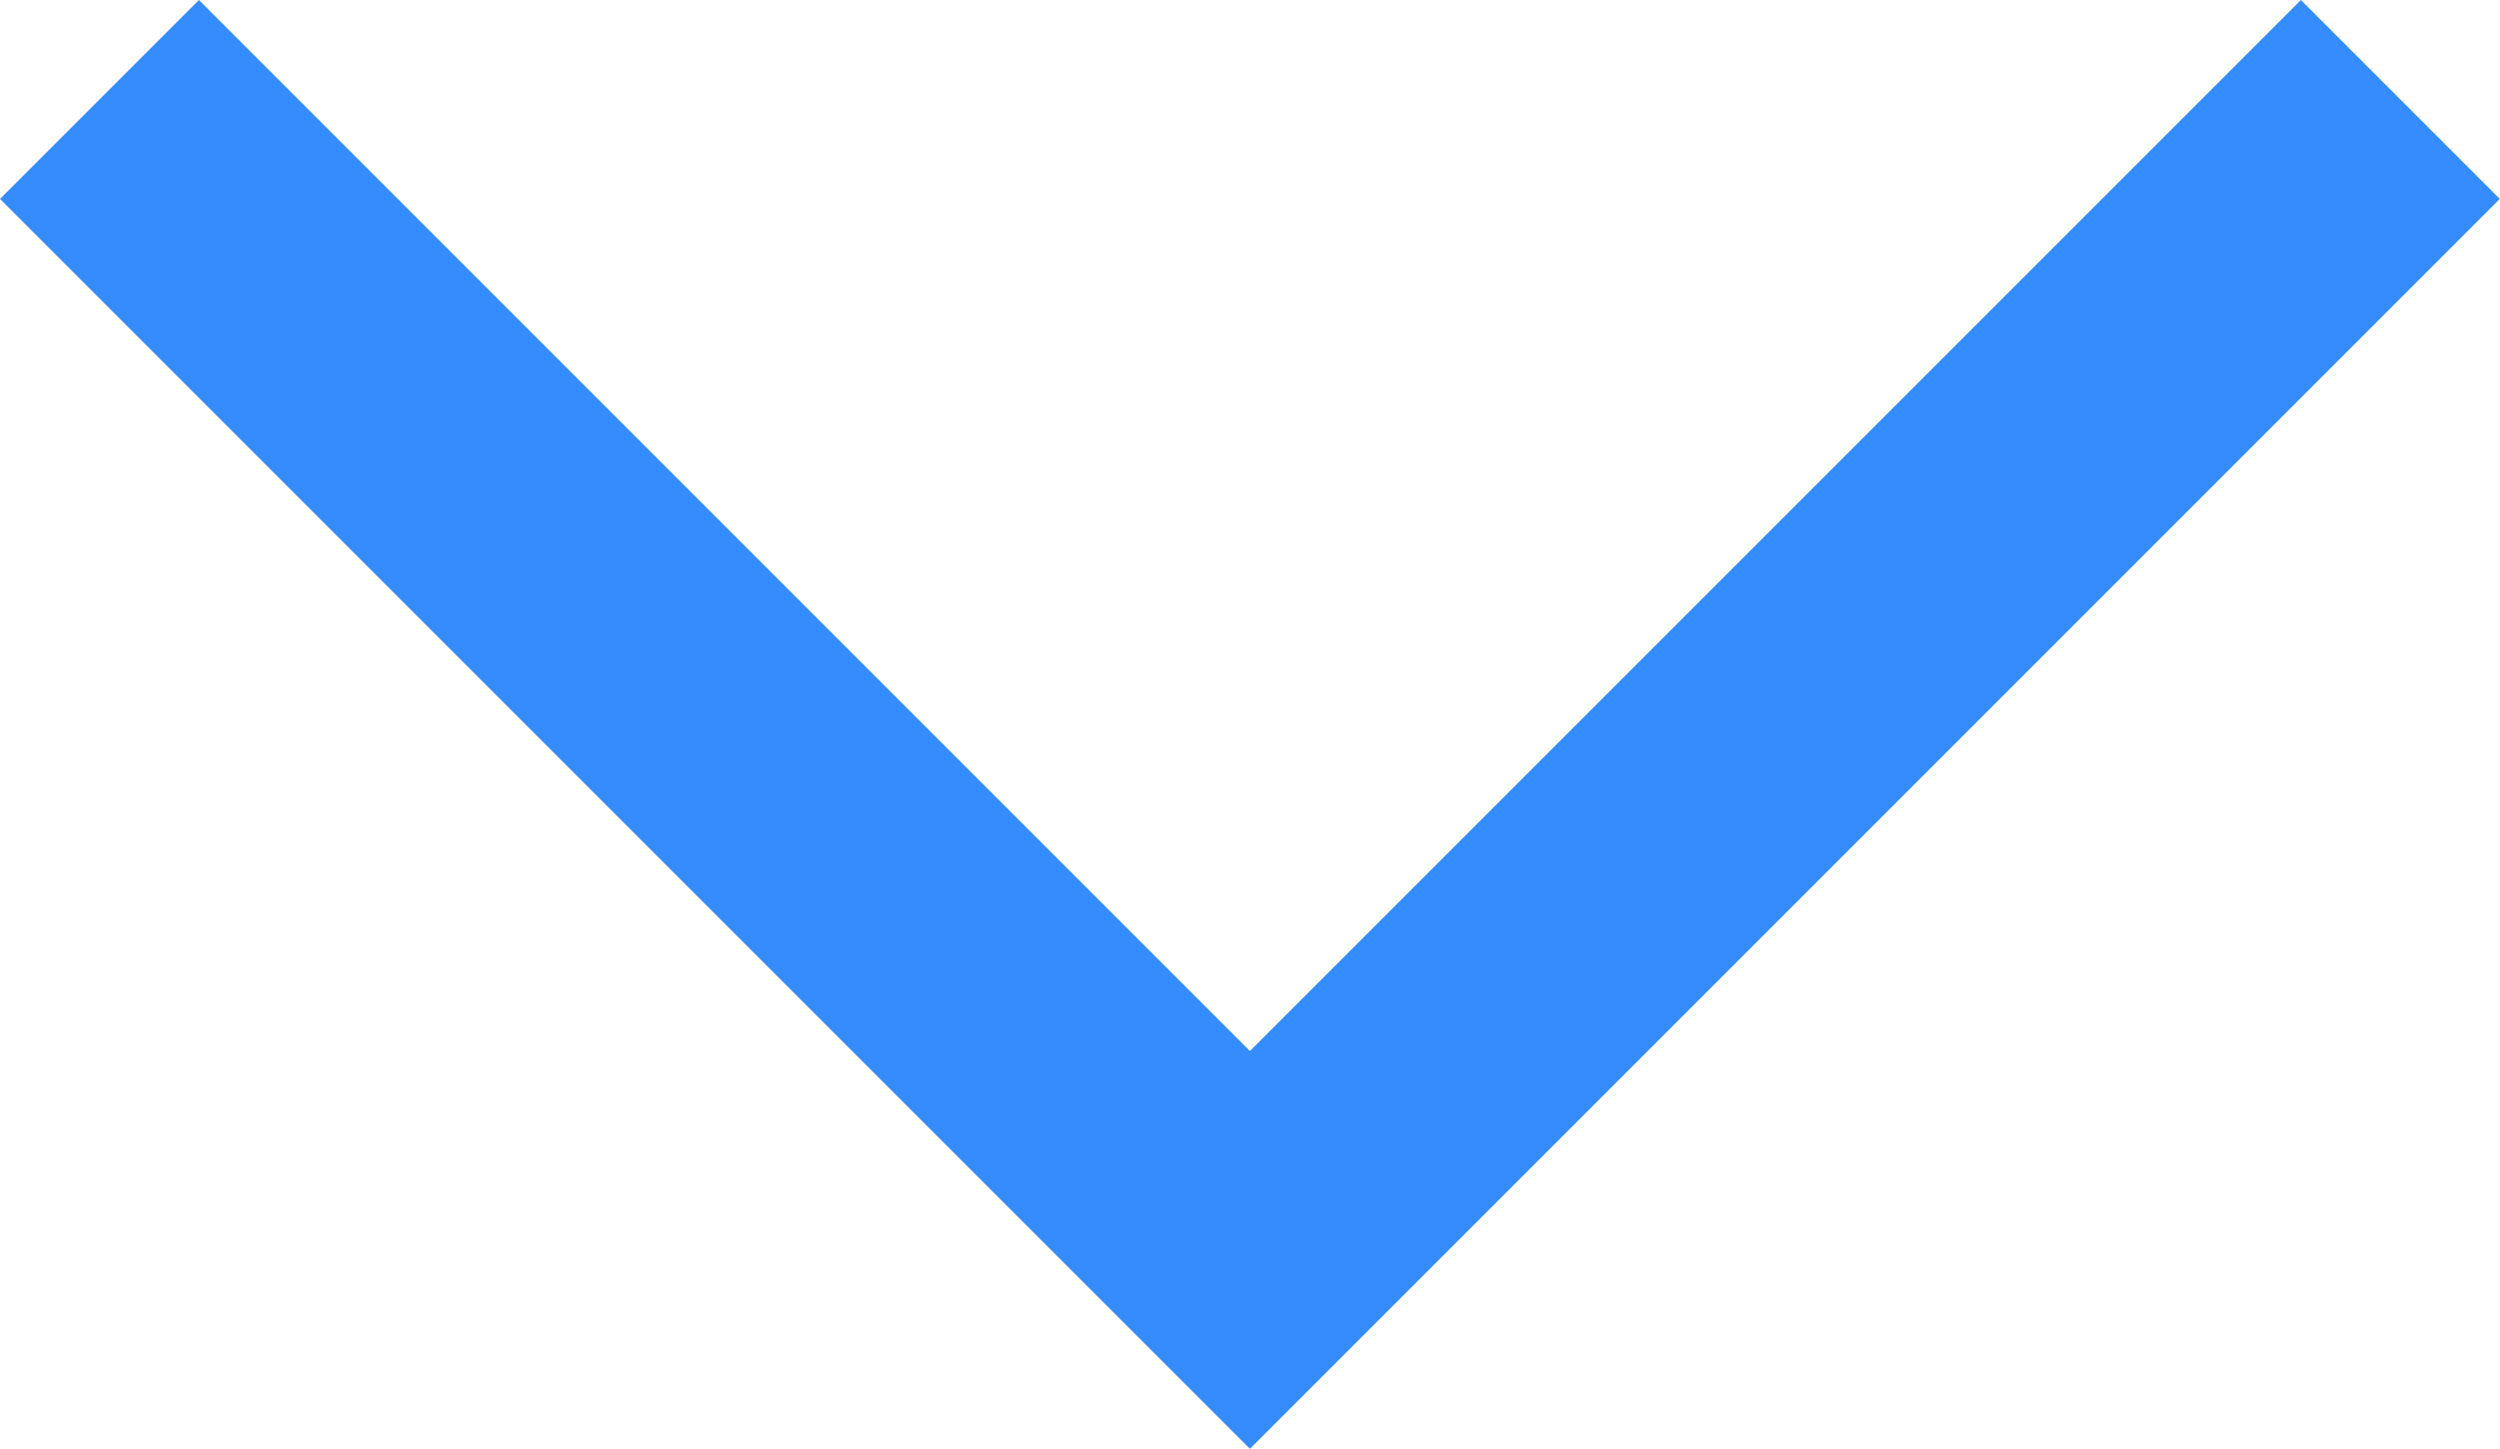
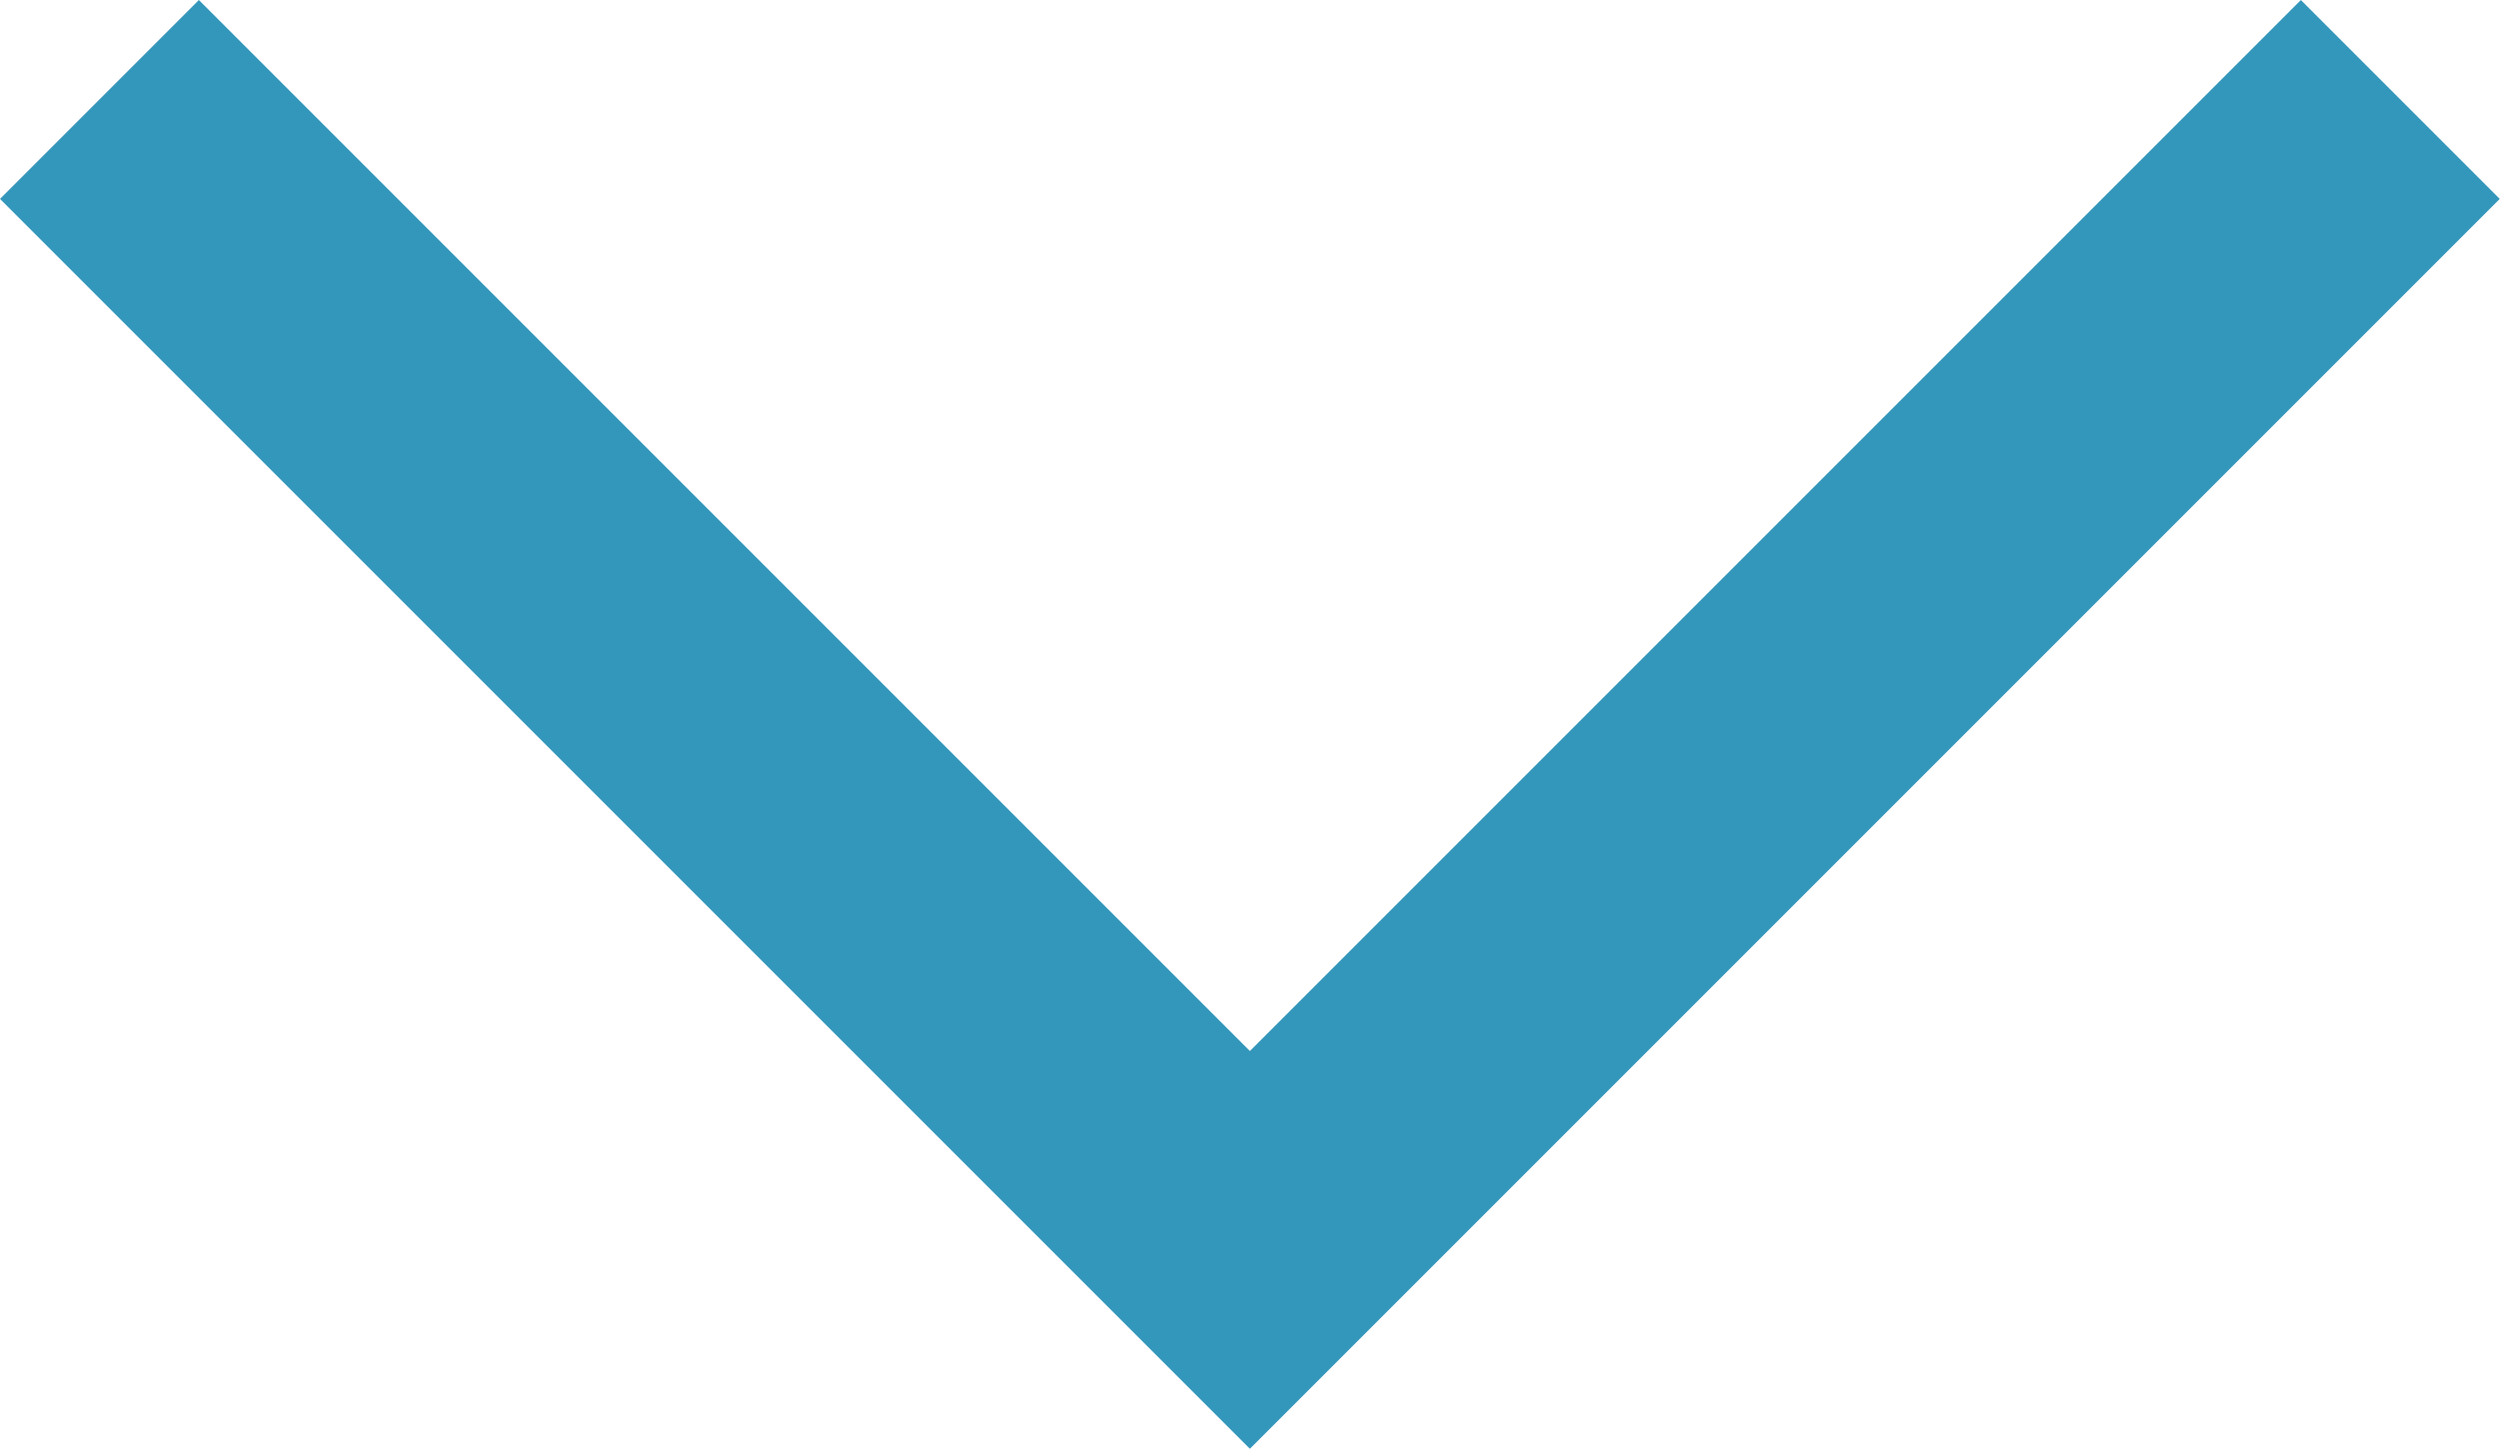
<svg xmlns="http://www.w3.org/2000/svg" width="8.888px" height="5.151px" viewBox="0 0 8.888 5.151" version="1.1">
  <g id="Artboards" stroke="none" stroke-width="1" fill="none" fill-rule="evenodd">
    <g id="Segmentation---assets" transform="translate(-115.6464, -67.6464)">
      <g id="icon-disclosure-close" transform="translate(110, 60)">
-         <polyline id="Path-2" stroke="#348CFD" points="6 8 10.09 12.09 14.18 8" />
+         <polyline id="Path-2" stroke="#007CAACC" points="6 8 10.09 12.09 14.18 8" />
        <rect id="Rectangle" x="0" y="0" width="20" height="20" />
      </g>
    </g>
  </g>
</svg>
